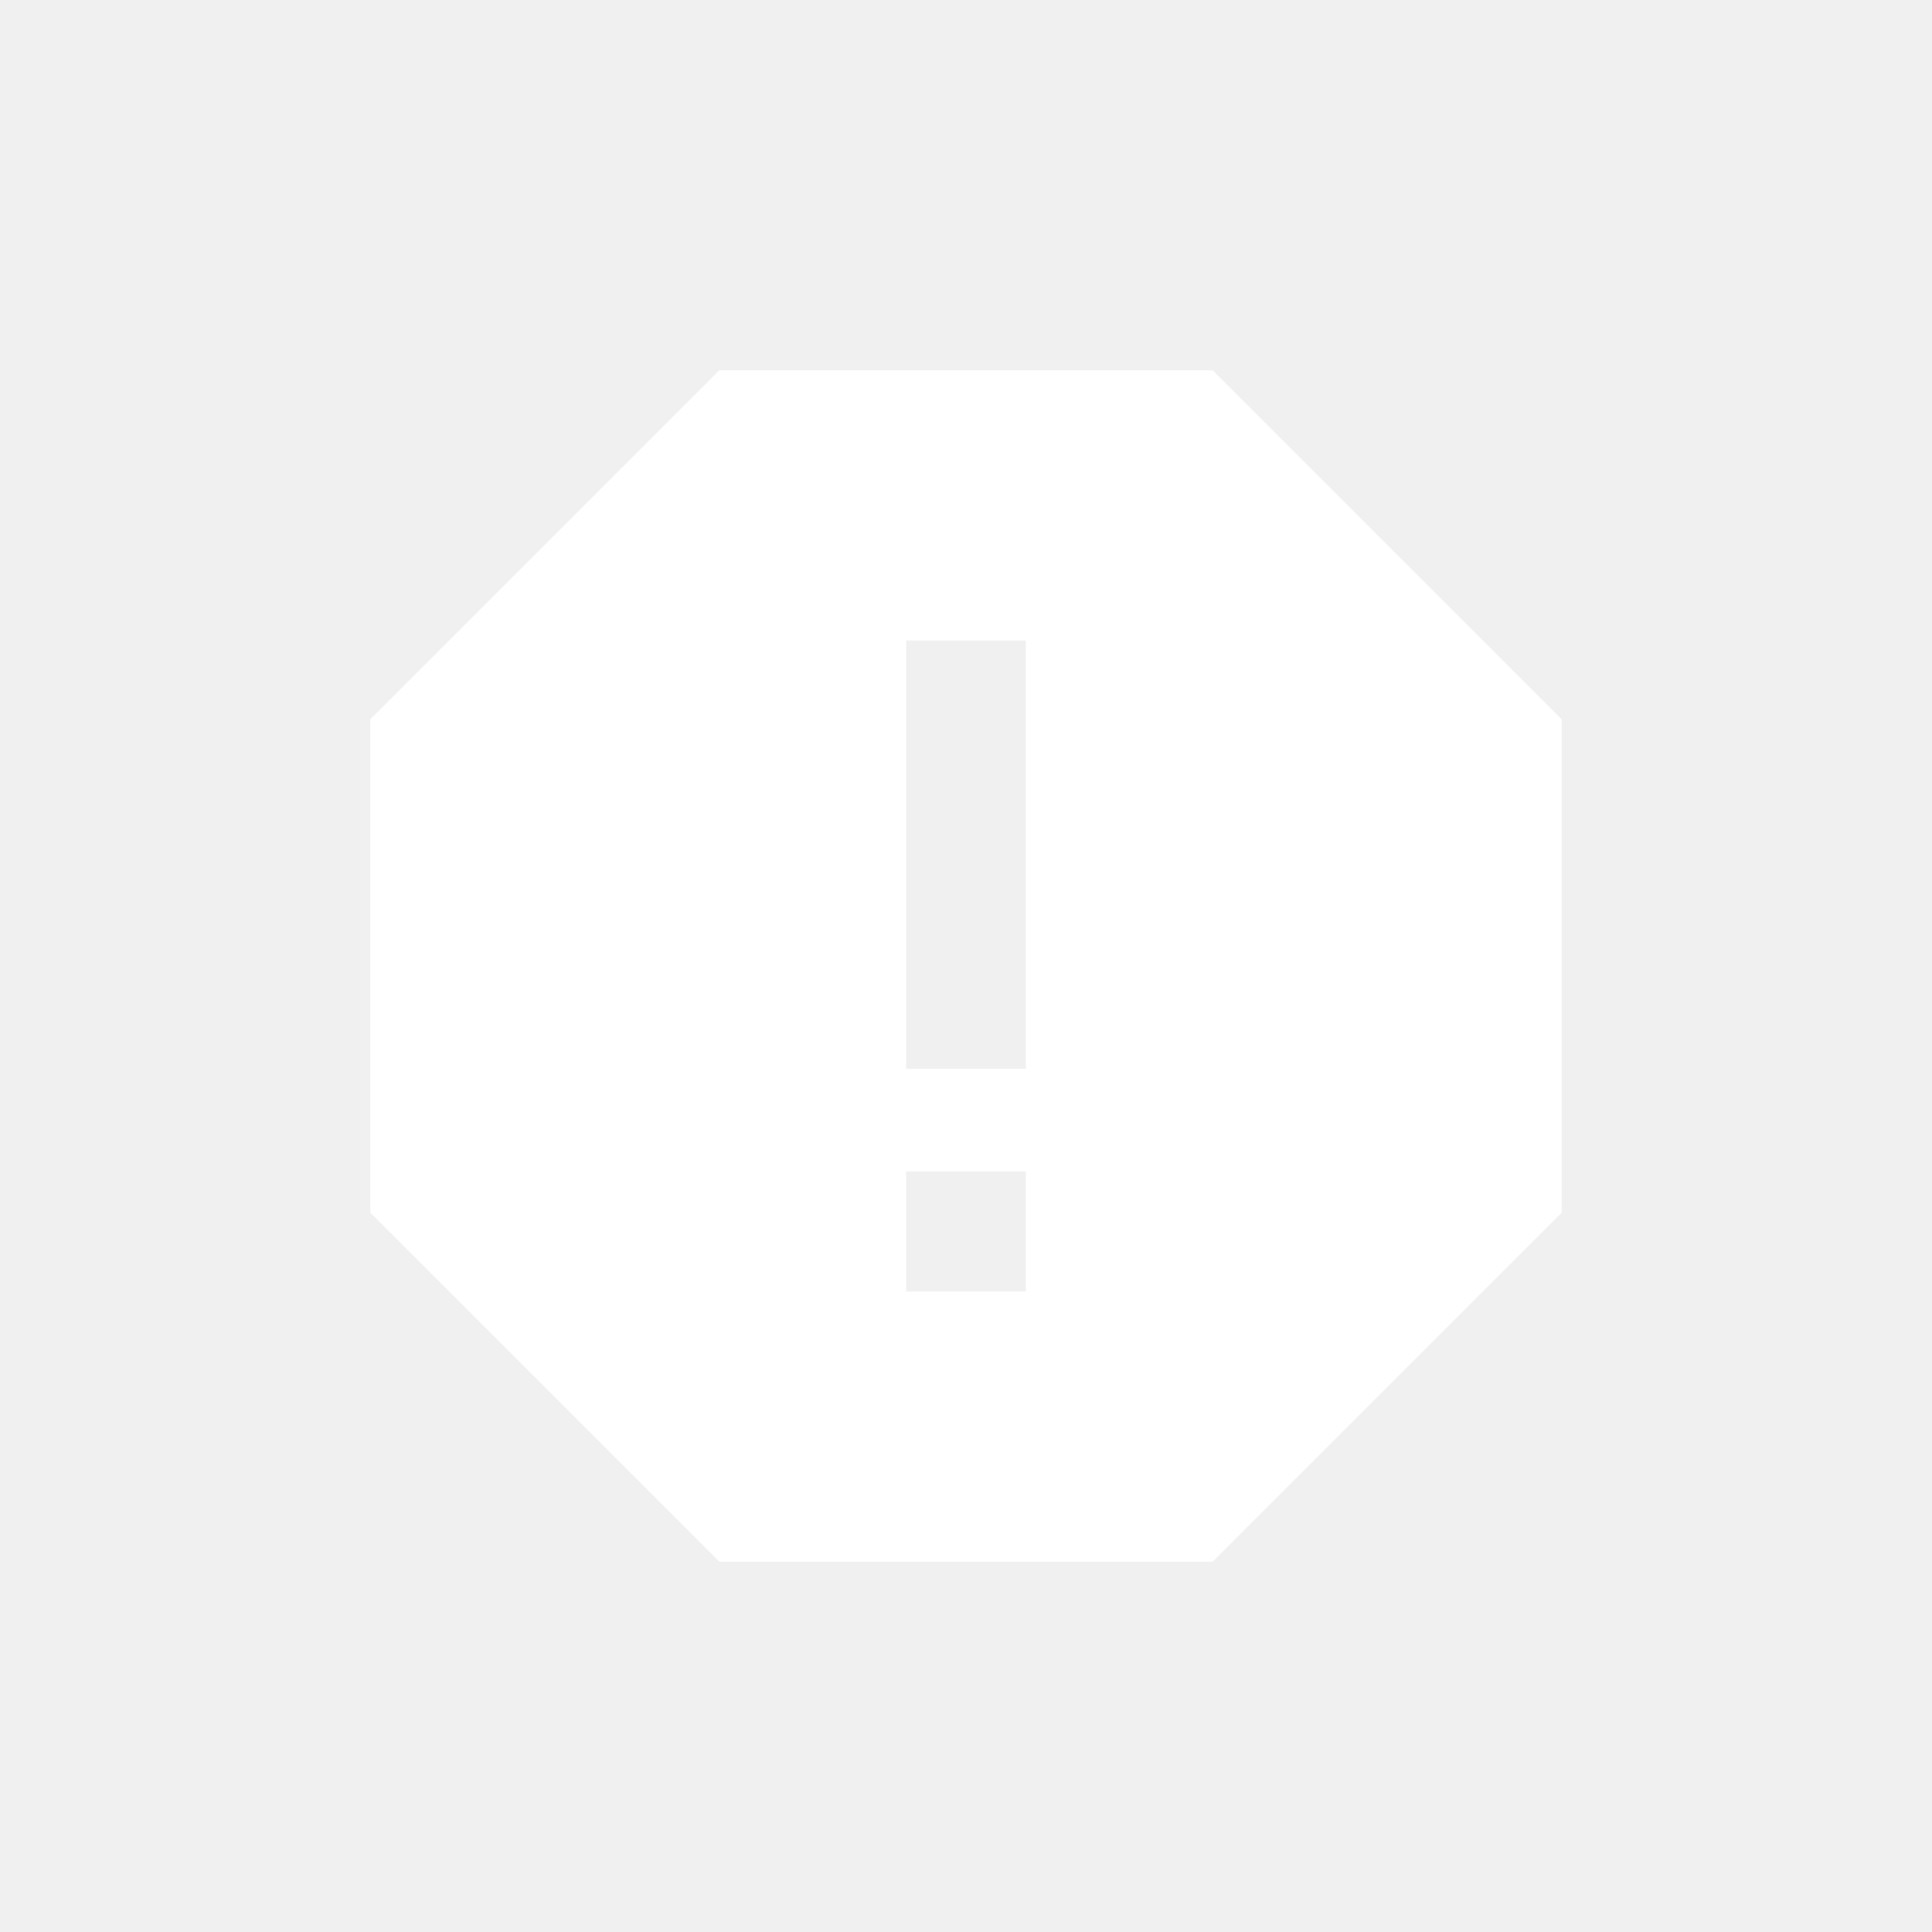
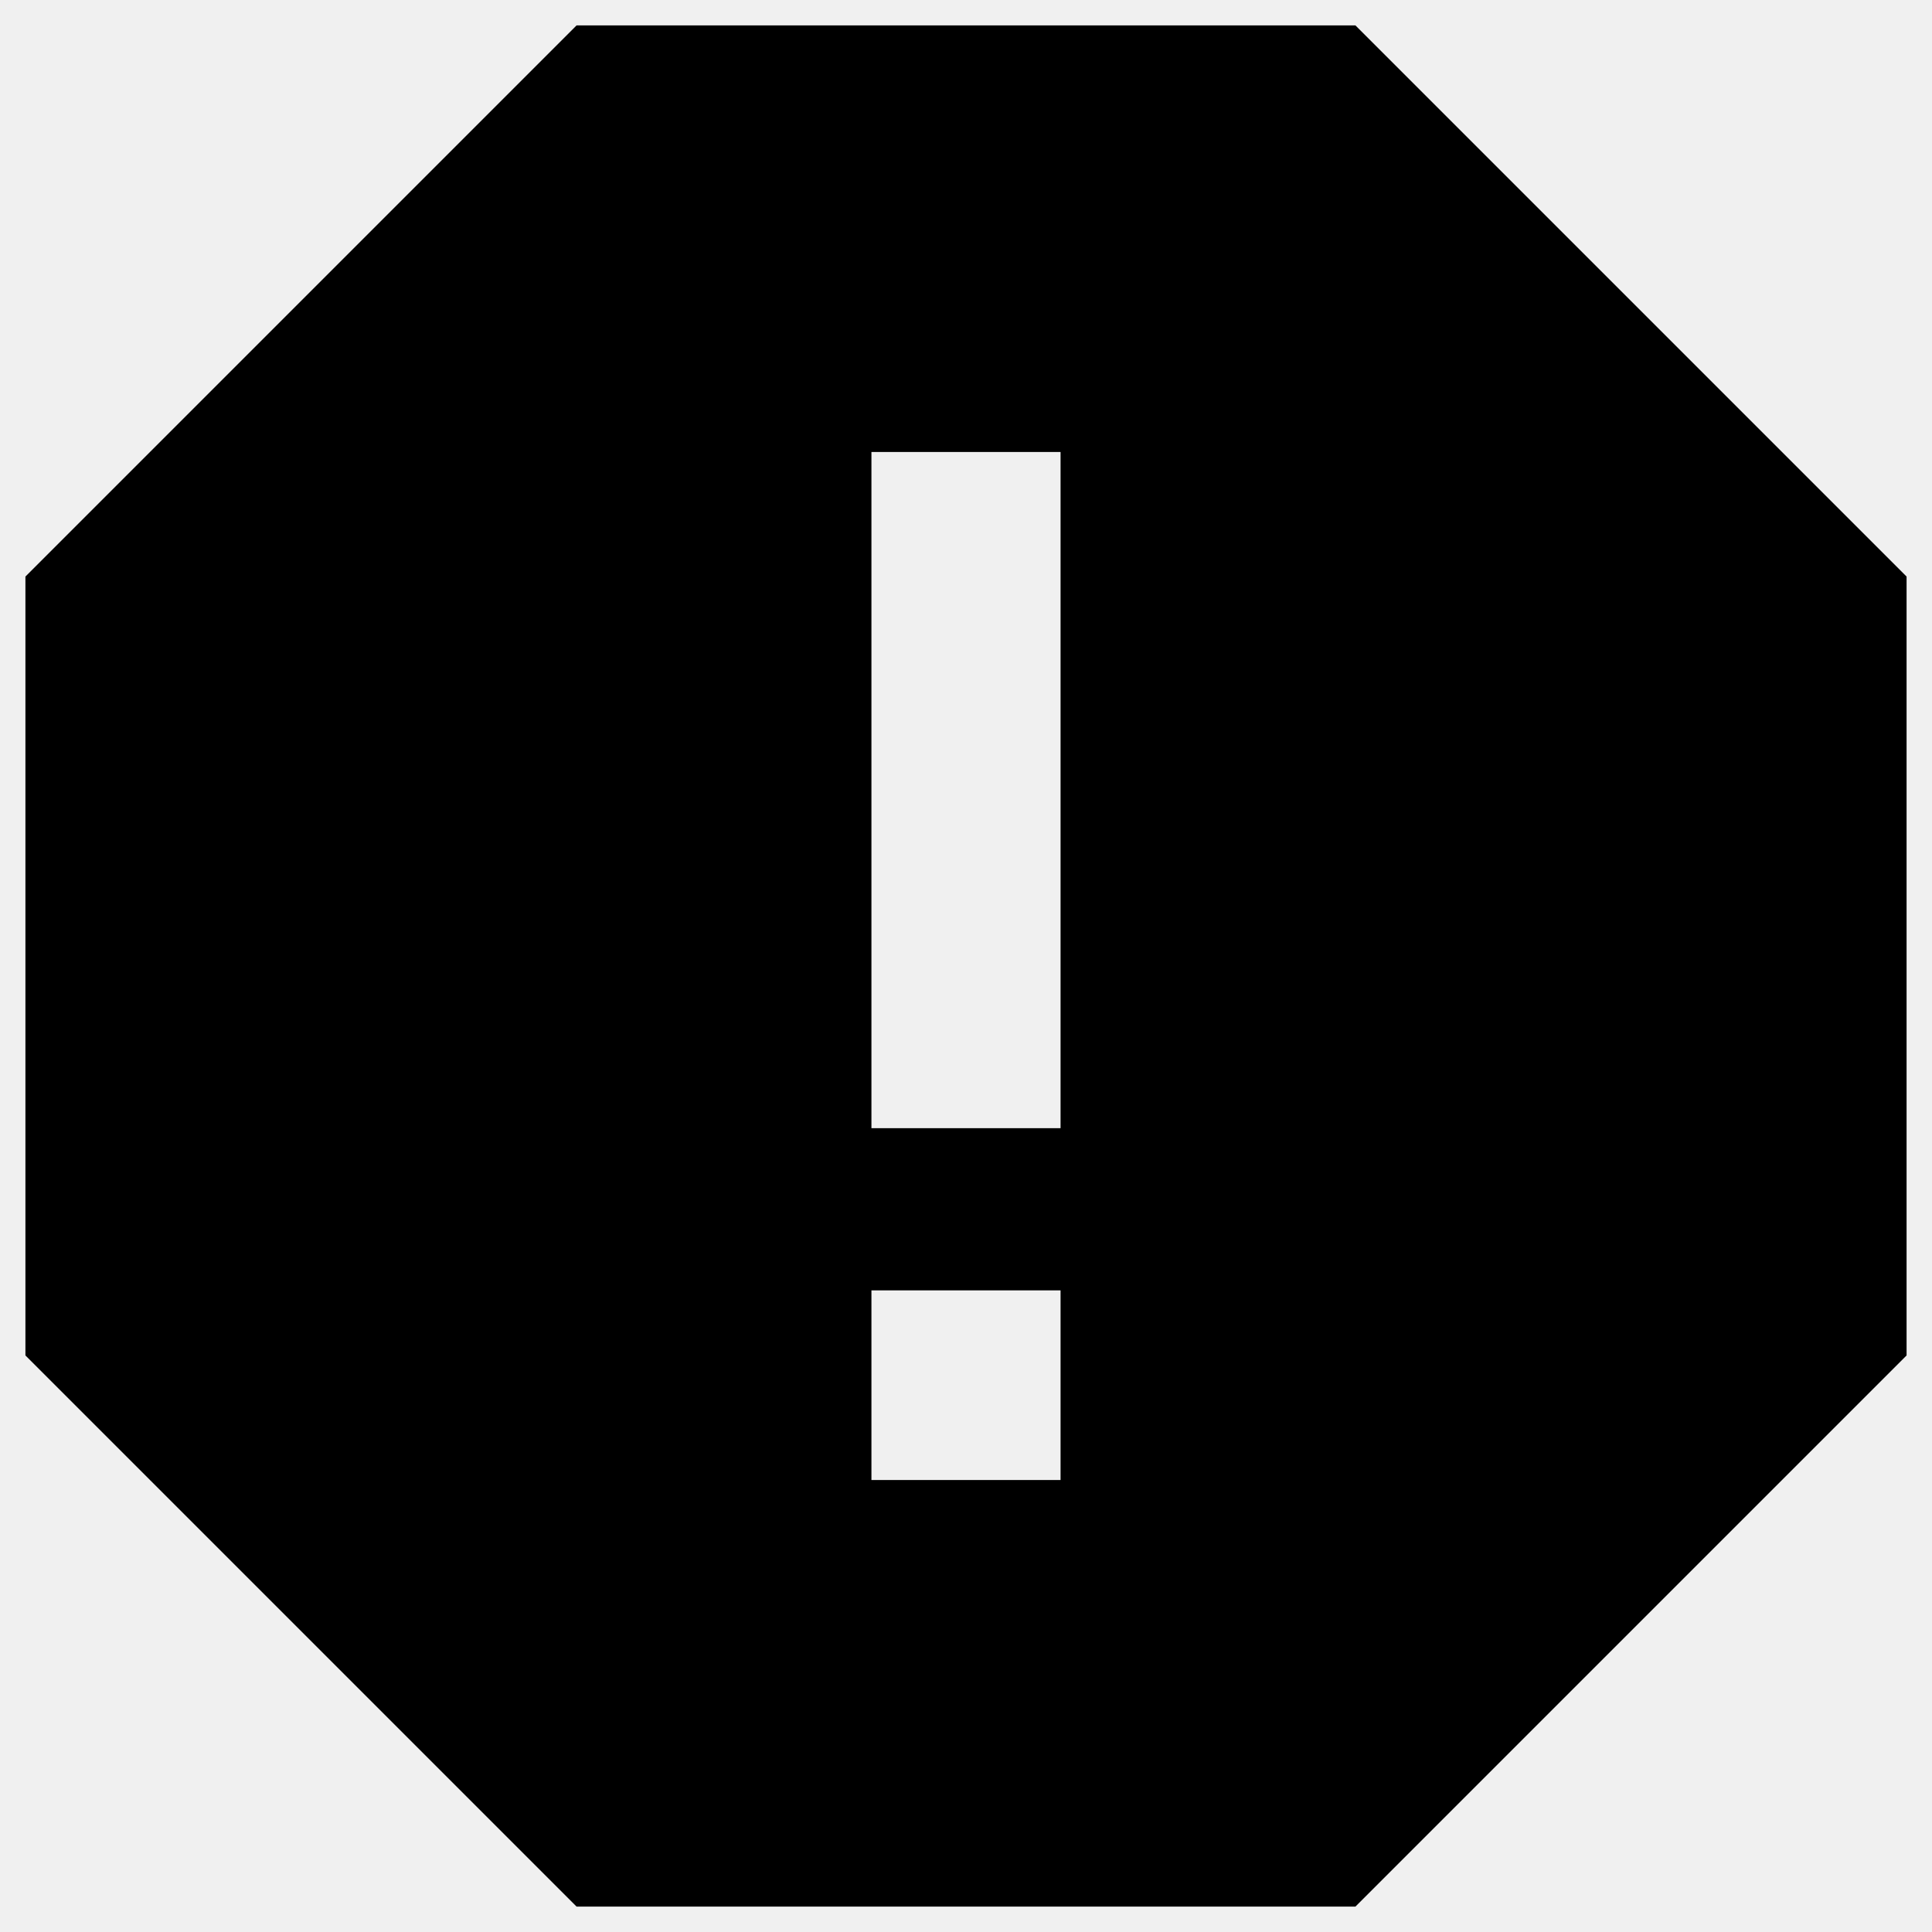
- <svg xmlns="http://www.w3.org/2000/svg" id="Ebene_1" data-name="Ebene 1" viewBox="0 0 60 60">
-   <path d="M37.66,11.5H22.34L11.5,22.34V37.66L22.34,48.5H37.66L48.5,37.66V22.34Zm-5.8,28.61H28.14V36.38h3.72Zm0-6.92H28.14V19.89h3.72Z" fill="#fff" />
+ <svg xmlns="http://www.w3.org/2000/svg" viewBox="11 11 38 38">
+   <path d="M37.66,11.5H22.34L11.5,22.34V37.66L22.34,48.5H37.66L48.5,37.66V22.34Zm-5.8,28.61H28.14V36.38h3.72Zm0-6.92H28.14V19.89h3.72Z" fill="currentcolor" />
</svg>
